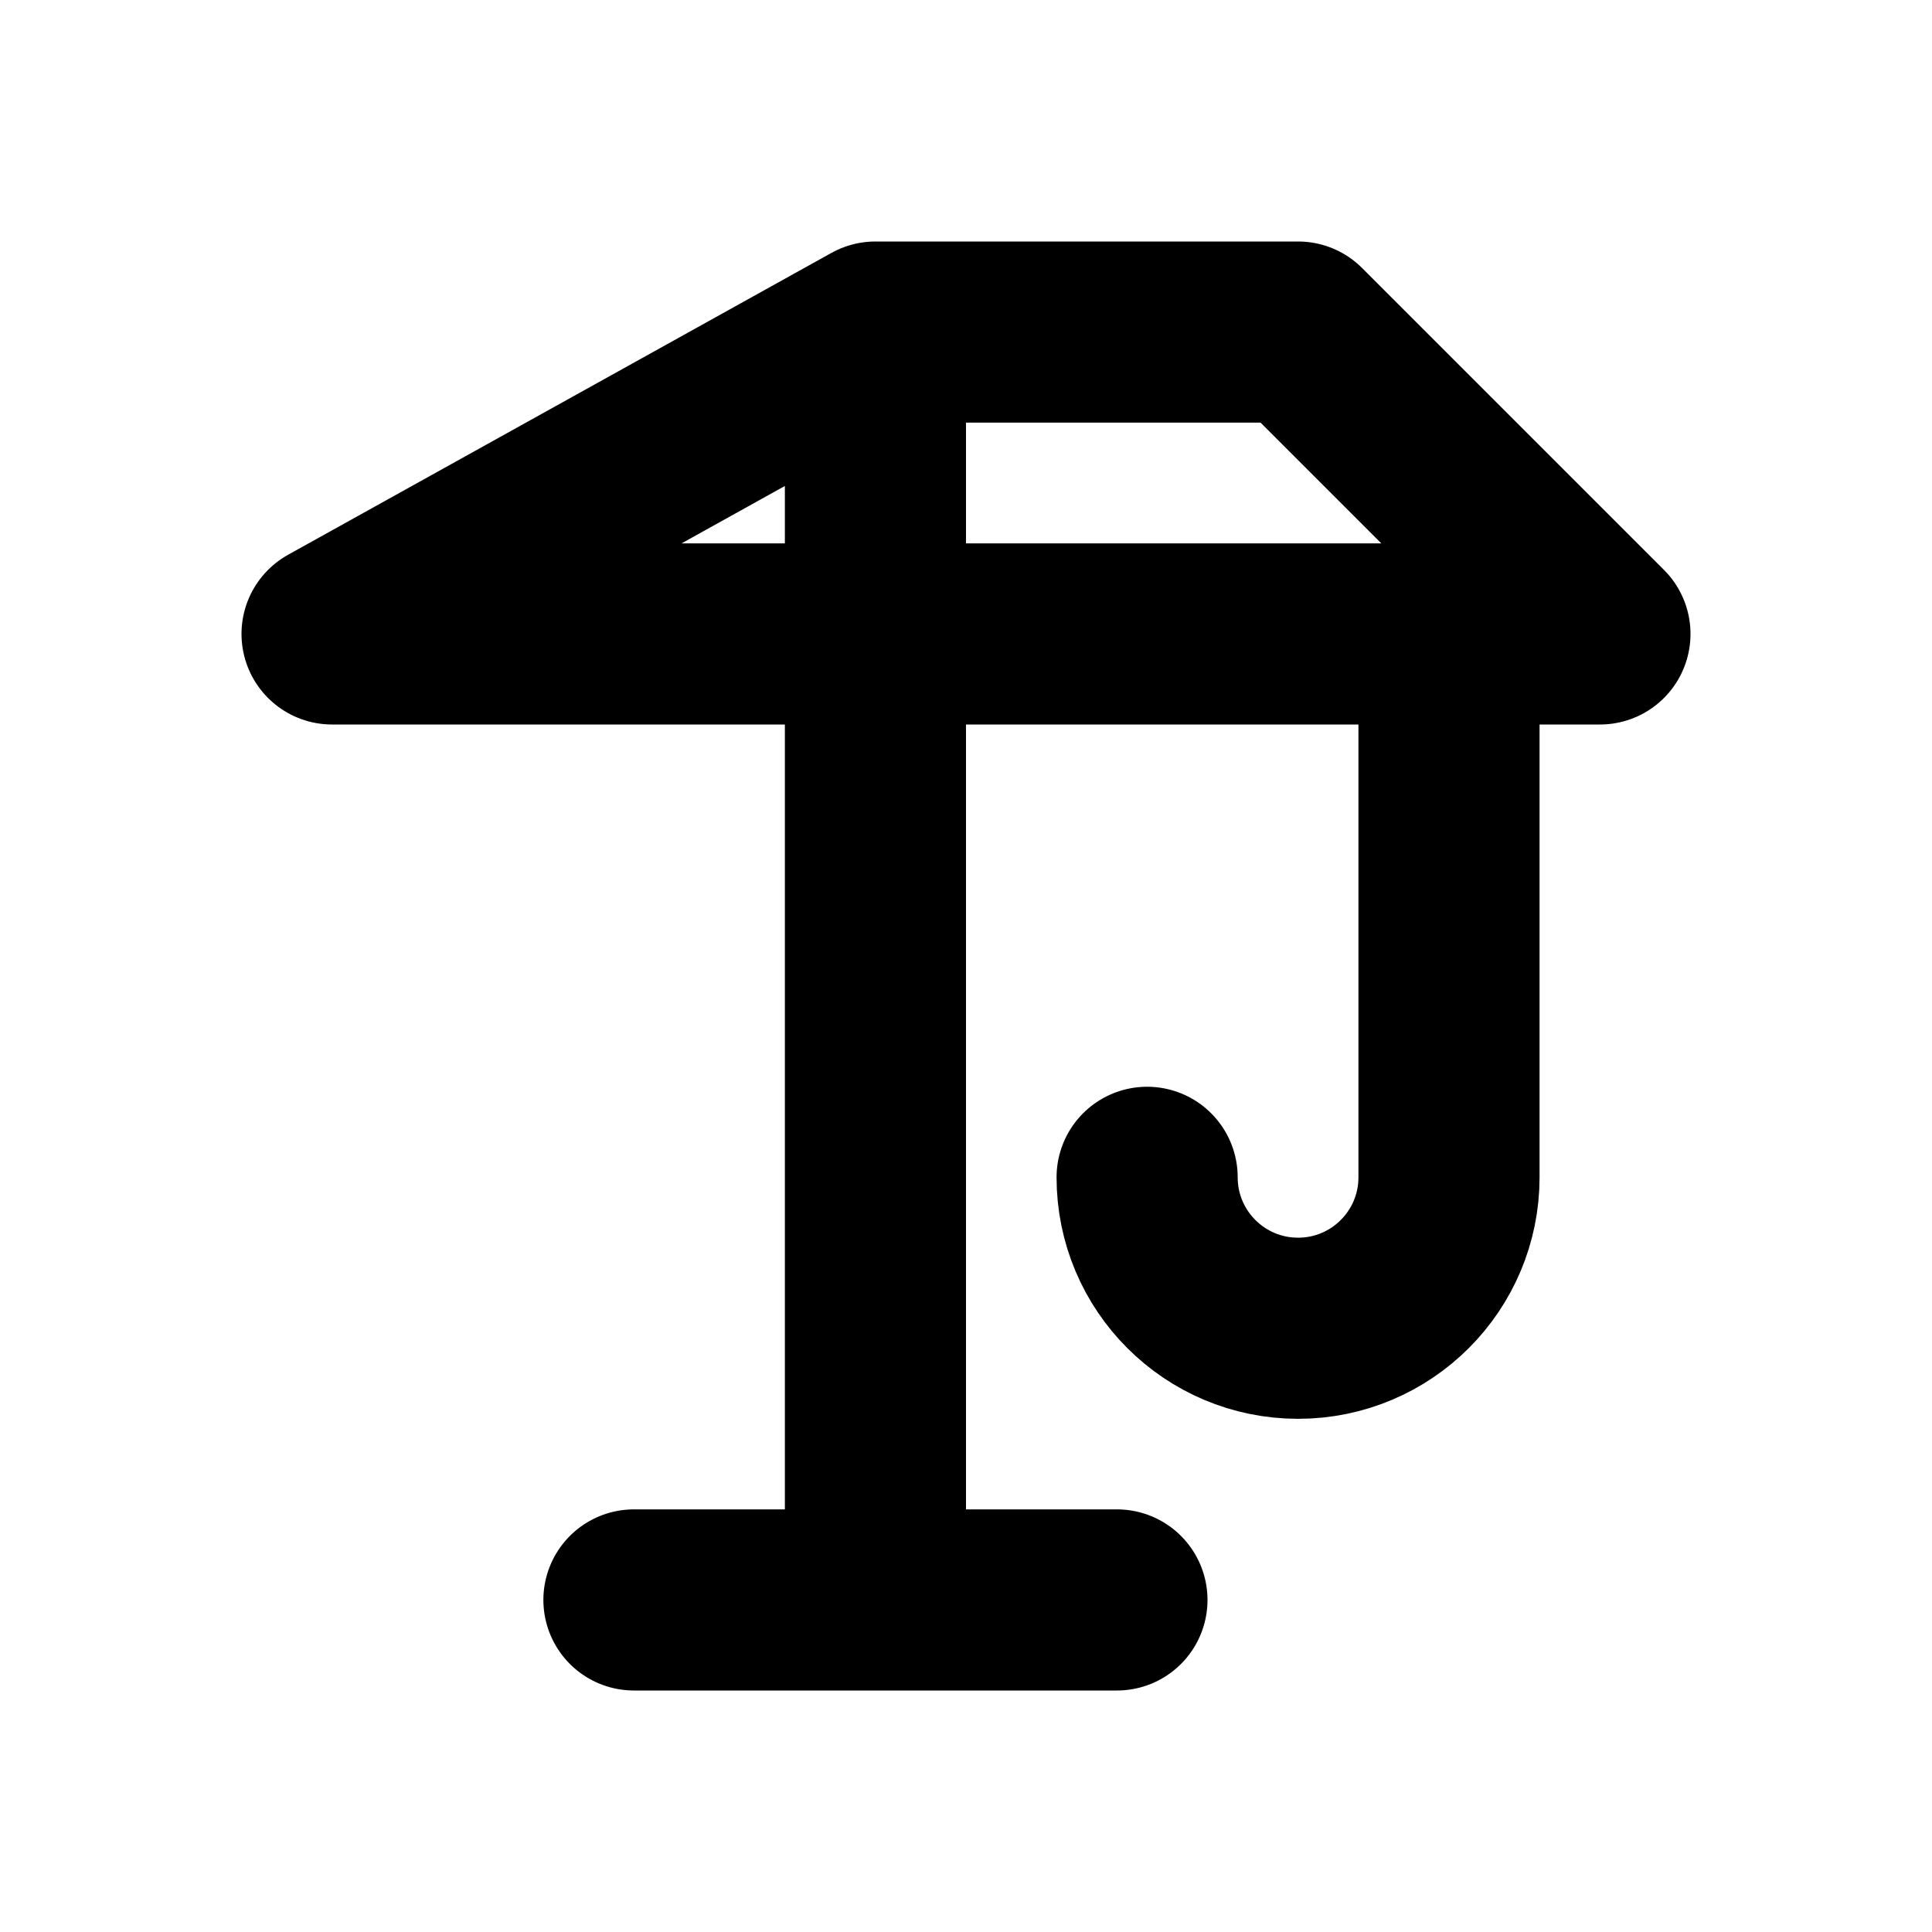
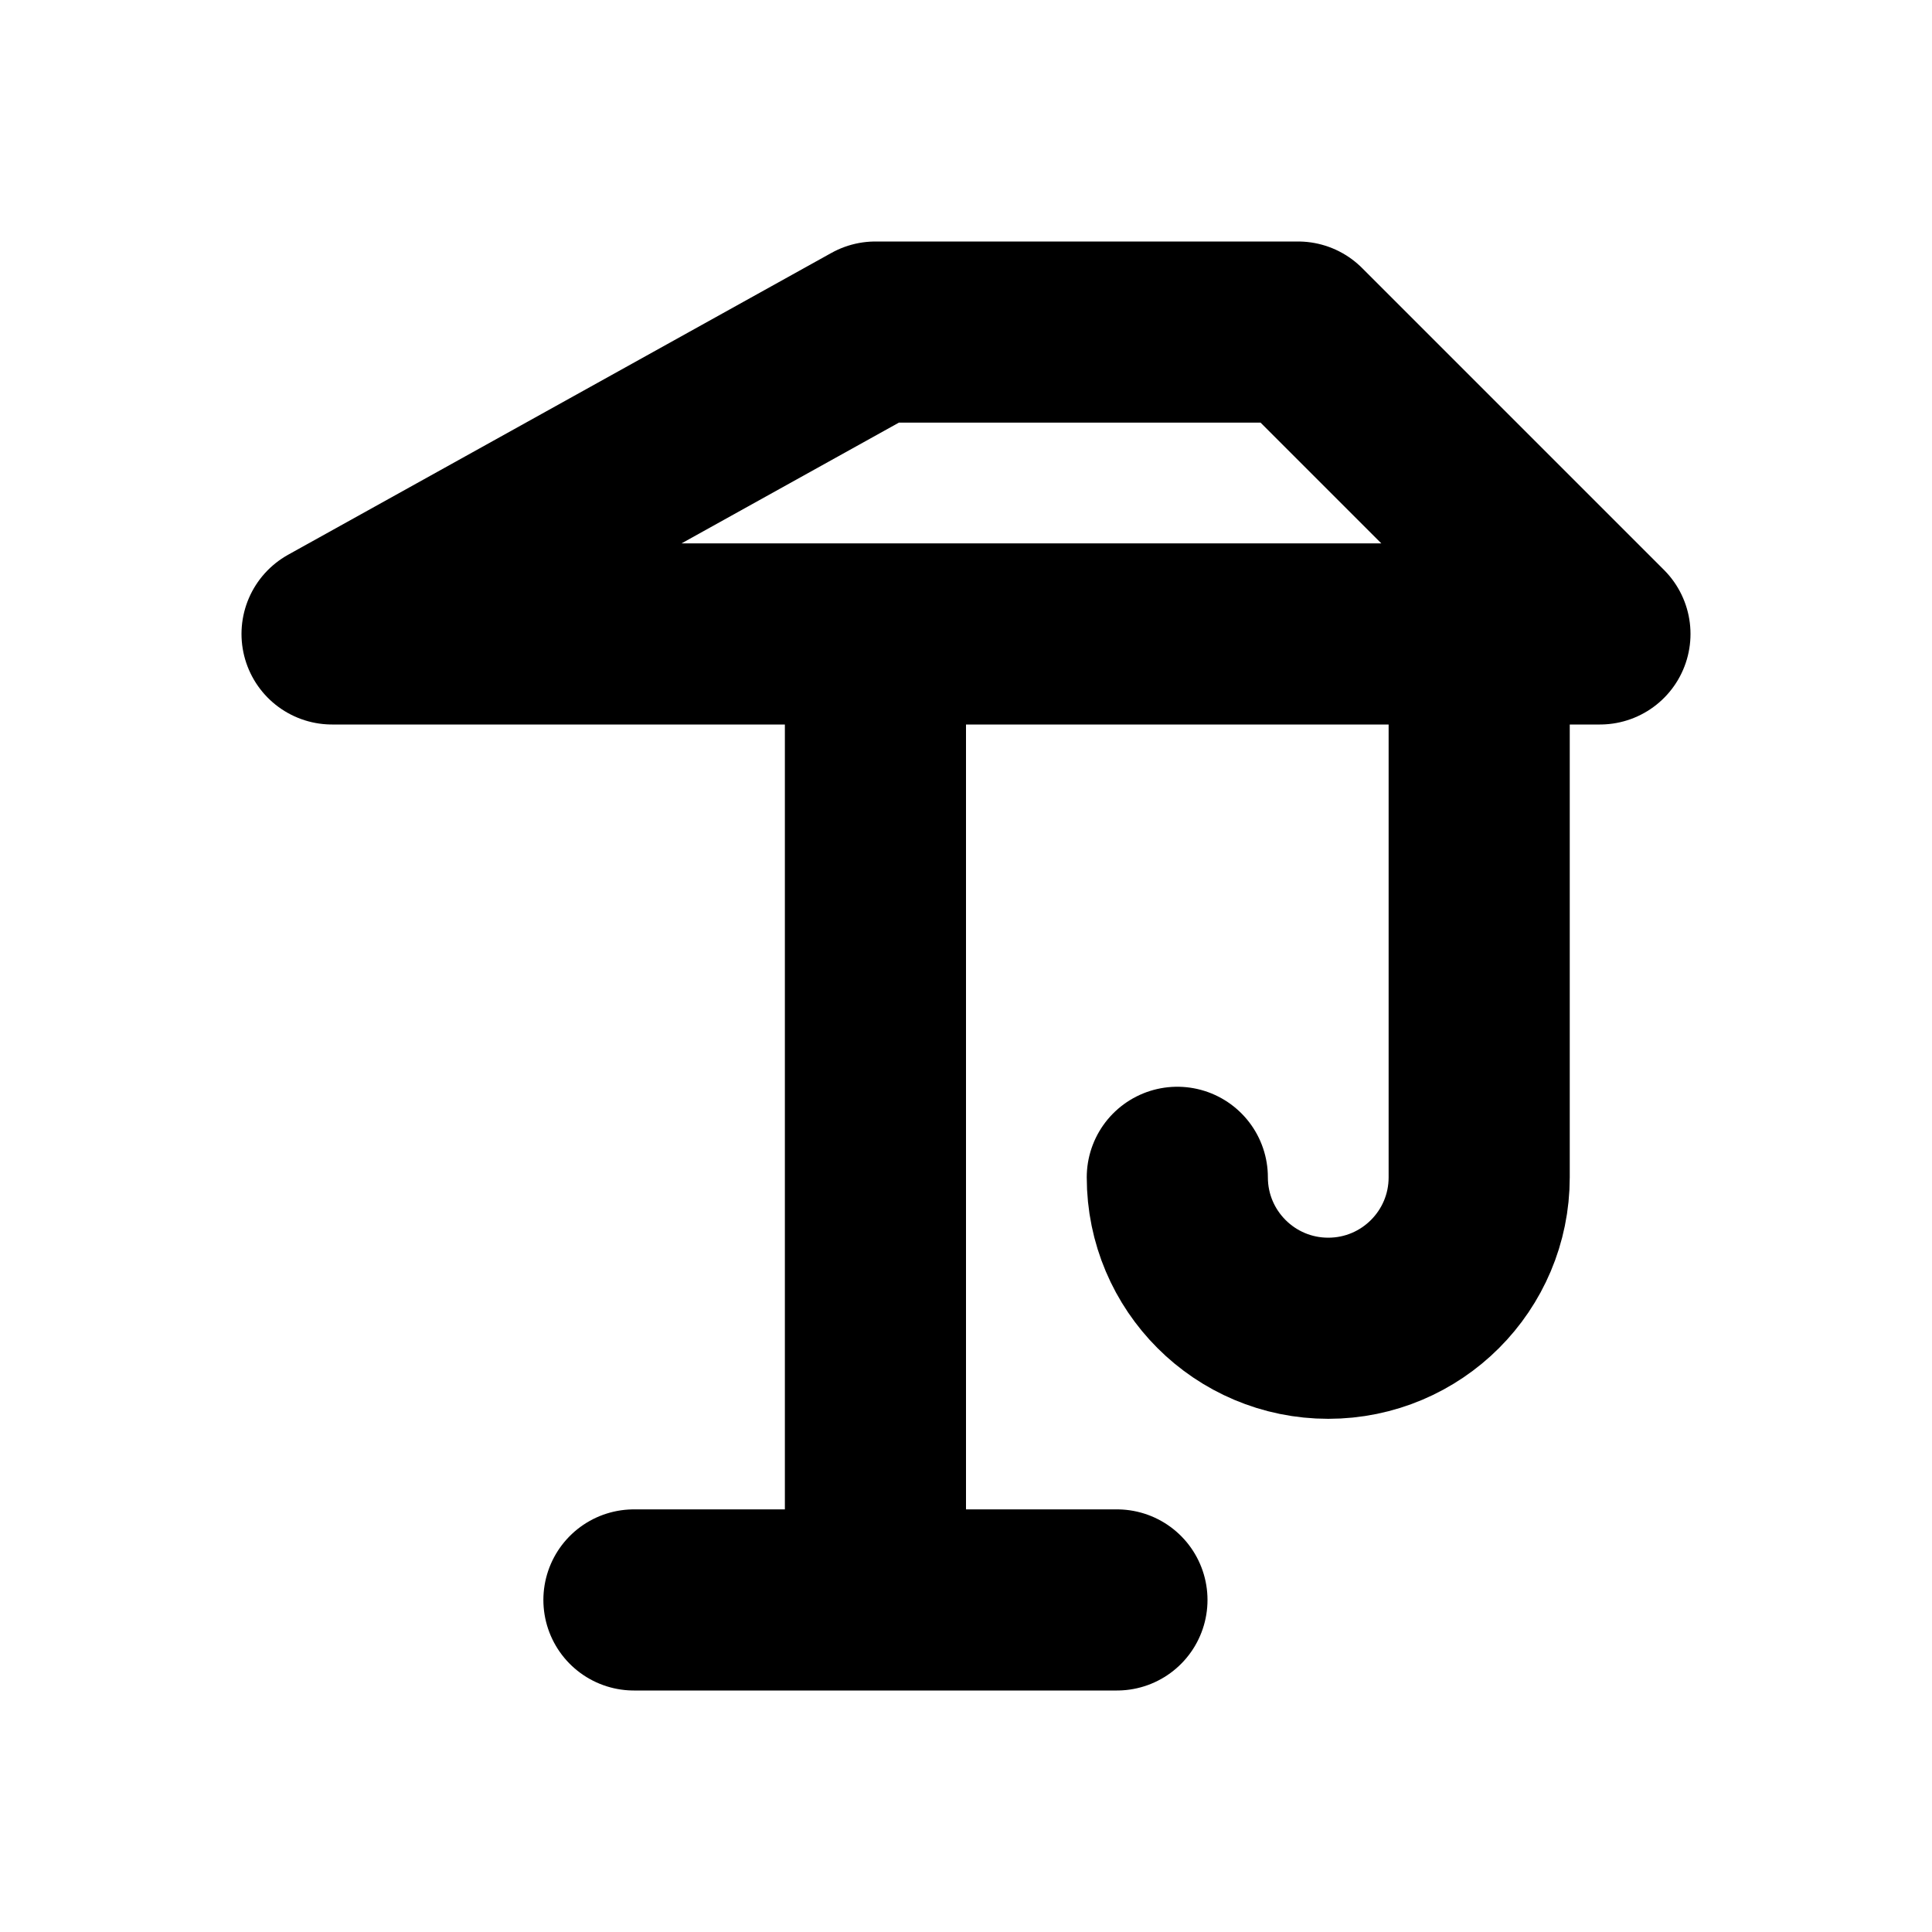
<svg xmlns="http://www.w3.org/2000/svg" width="16" height="16" viewBox="0 0 16 16" fill="none" stroke="currentColor" stroke-width="1.5" stroke-linecap="round" stroke-linejoin="round" aria-hidden="true" focusable="false">
-   <path d="M7.25 2.75V13.25M5.25 13.25H9.25M2.75 5.25H13.25L10.75 2.75H7.25L2.75 5.25ZM12 5.25V9.75A1.25 1.25 0 0 1 9.5 9.75" />
+   <path d="M7.25 5.25V13.25M5.25 13.25H9.25M2.75 5.25H13.25L10.75 2.75H7.25L2.75 5.25ZM12.25 5.25V9.75A1.25 1.25 0 0 1 9.75 9.75" />
</svg>
